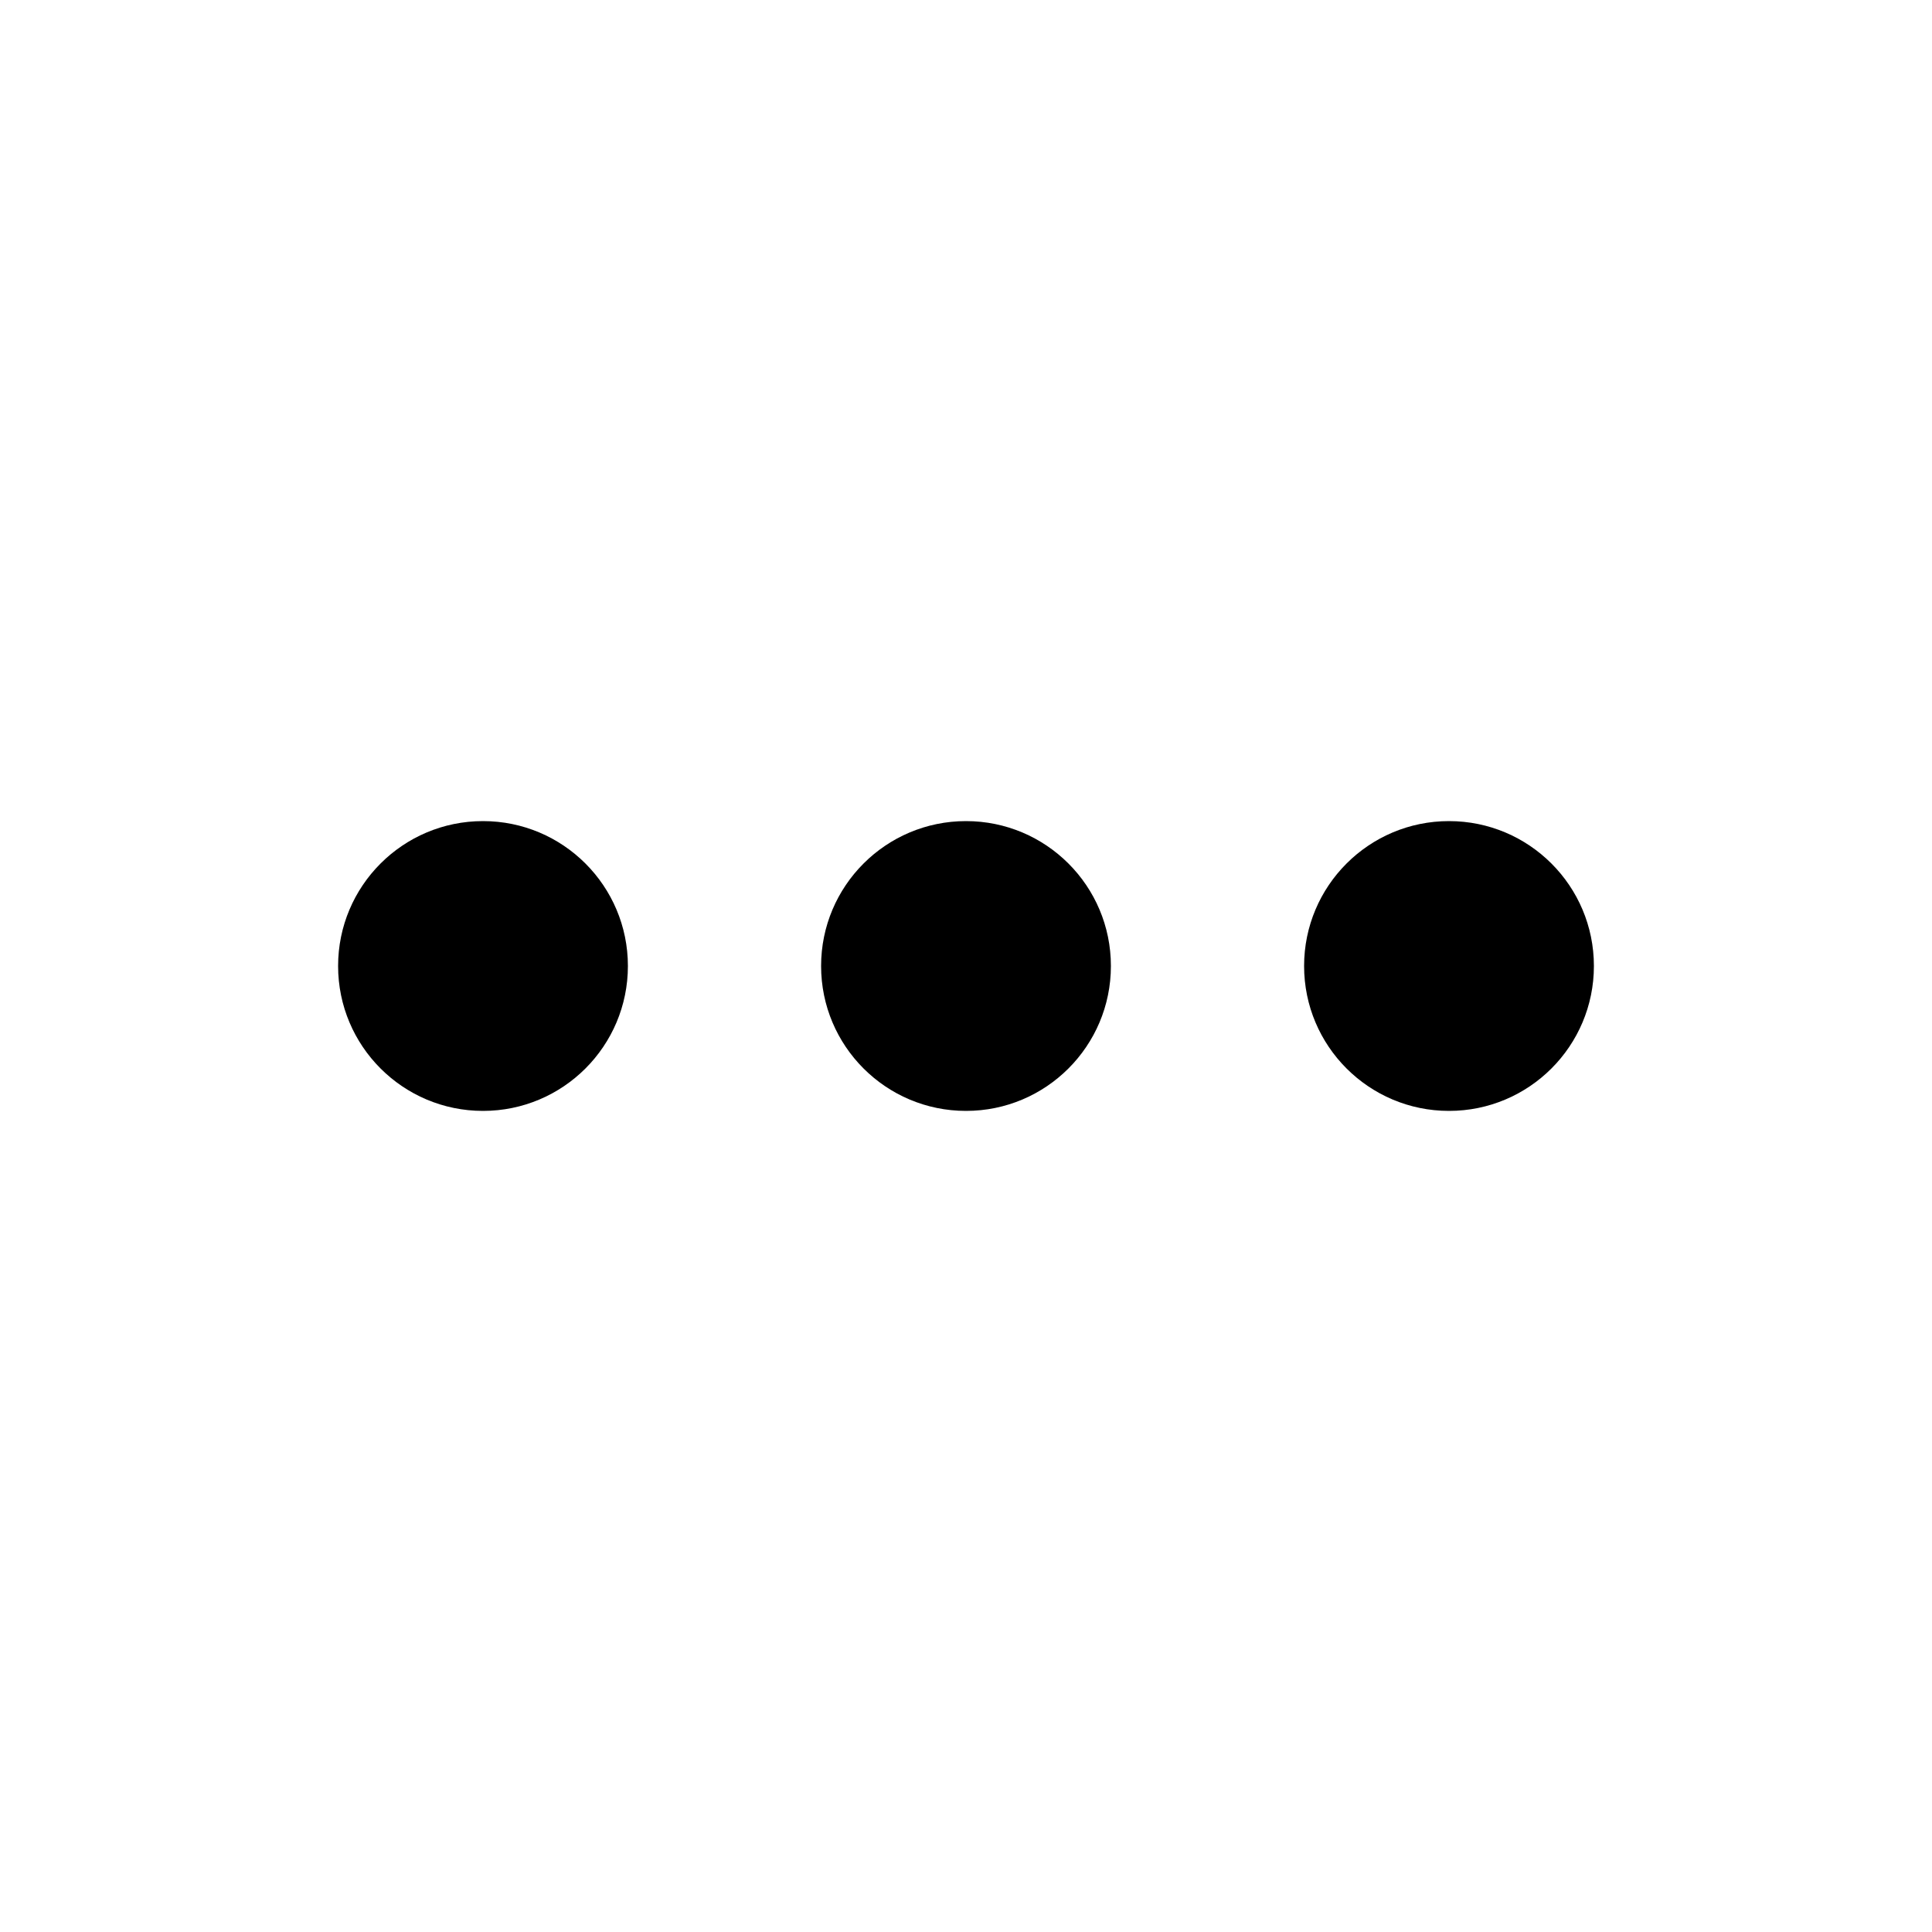
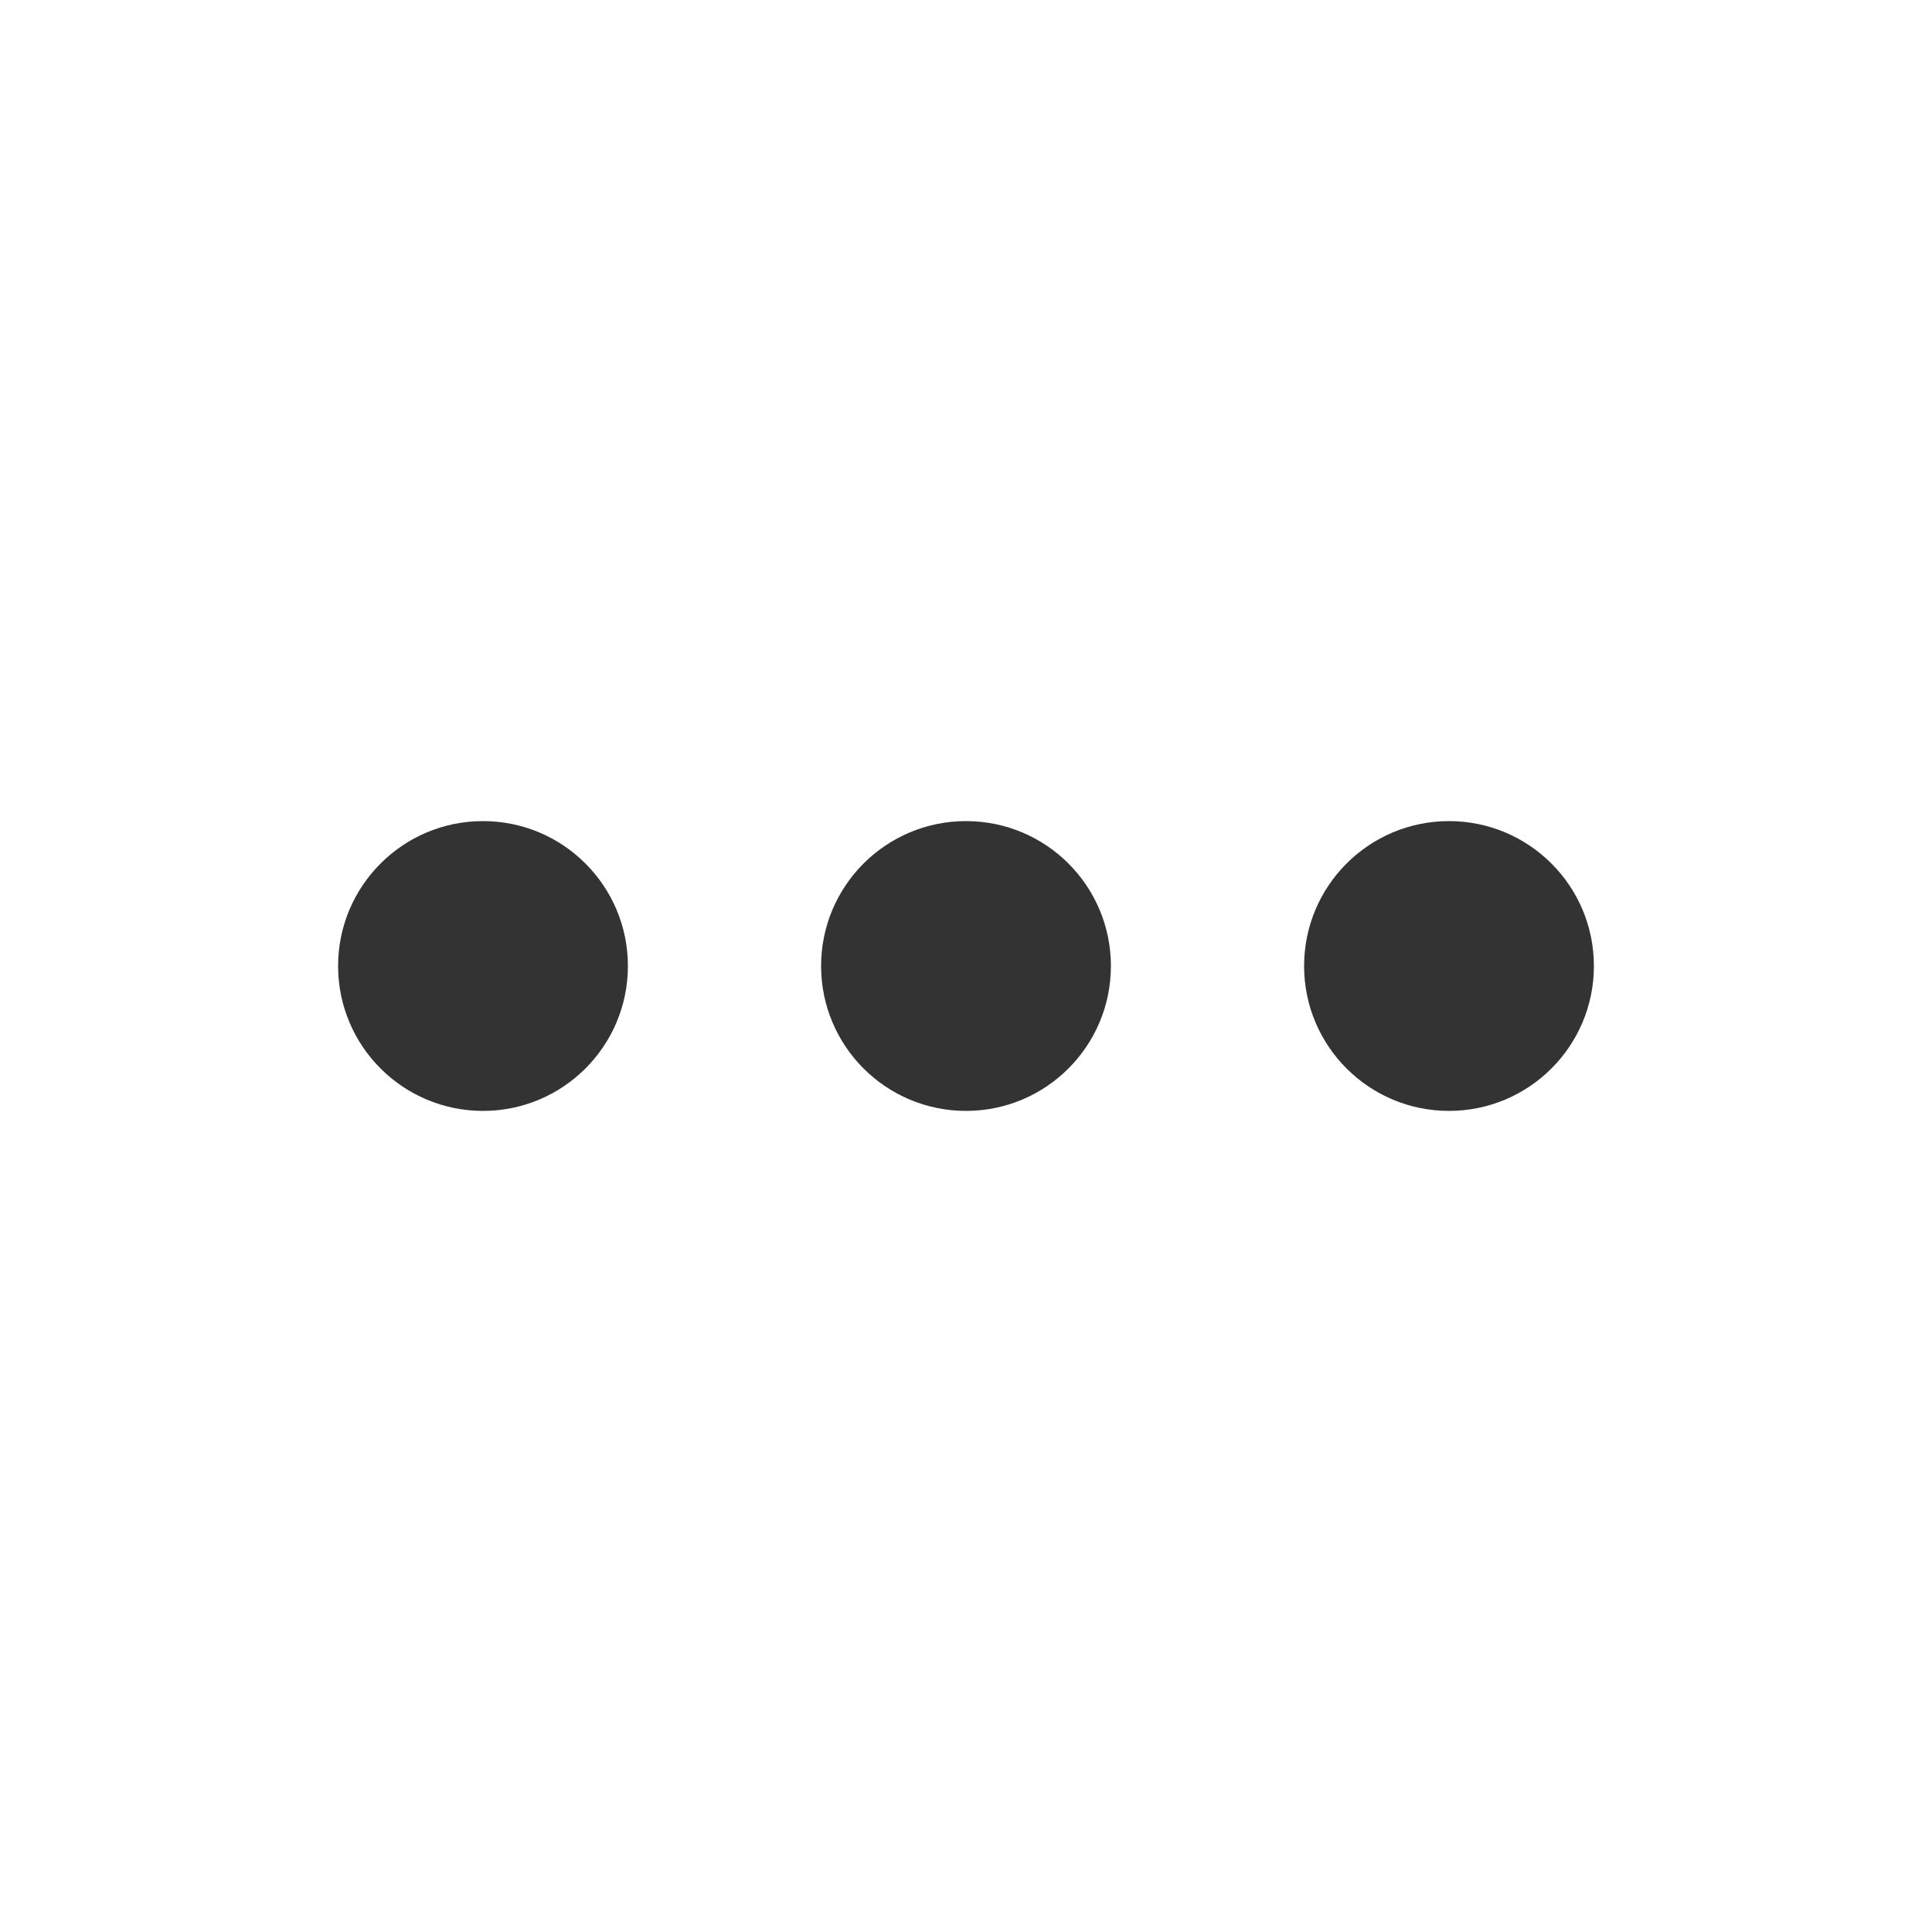
<svg xmlns="http://www.w3.org/2000/svg" width="40px" height="40px" viewBox="0 0 40 40" version="1.1">
  <defs />
-   <g id="Page-1" stroke="none" stroke-width="1" fill="none" fill-rule="evenodd">
-     <g id="more-dark" fill="#000000">
+   <g id="Eve" stroke="none" stroke-width="1" fill="none" fill-rule="evenodd">
+     <g id="more-dark" fill="#333333">
      <path d="M10,23 C11.657,23 13,21.657 13,20 C13,18.343 11.657,17 10,17 C8.343,17 7,18.343 7,20 C7,21.657 8.343,23 10,23 Z M20,23 C21.657,23 23,21.657 23,20 C23,18.343 21.657,17 20,17 C18.343,17 17,18.343 17,20 C17,21.657 18.343,23 20,23 Z M30,23 C31.657,23 33,21.657 33,20 C33,18.343 31.657,17 30,17 C28.343,17 27,18.343 27,20 C27,21.657 28.343,23 30,23 Z" id="Combined-Shape" />
    </g>
  </g>
</svg>
